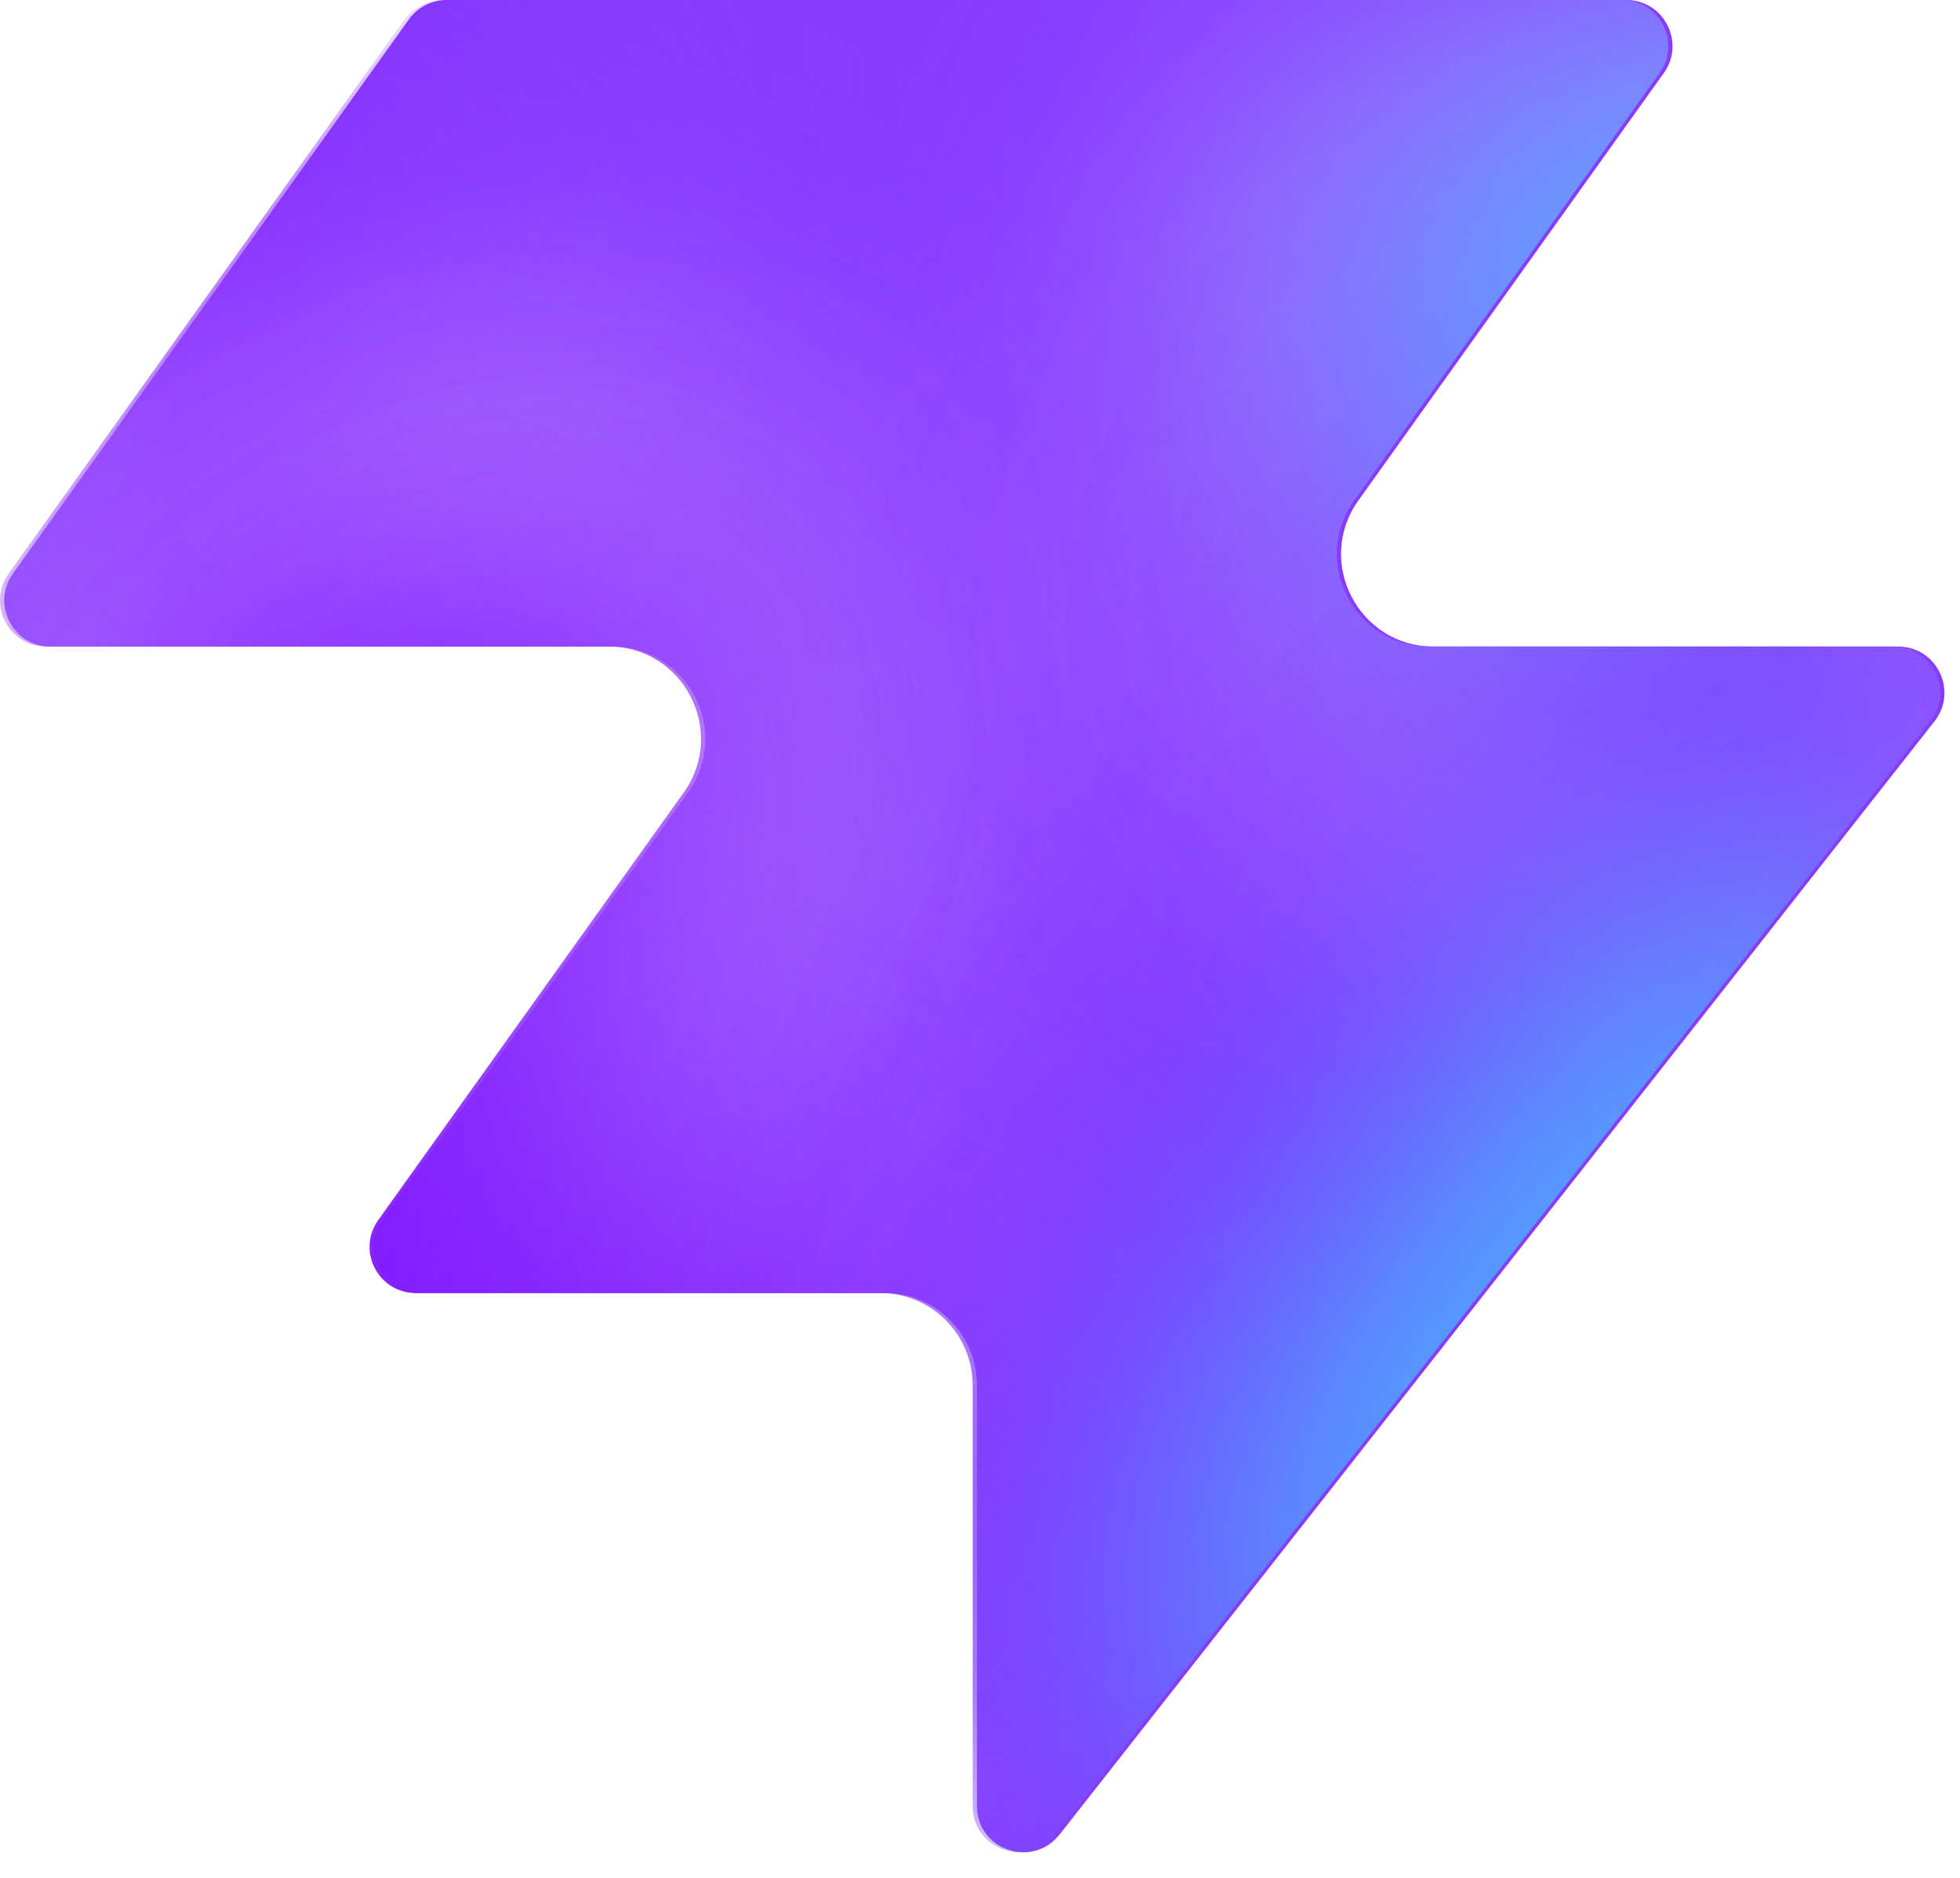
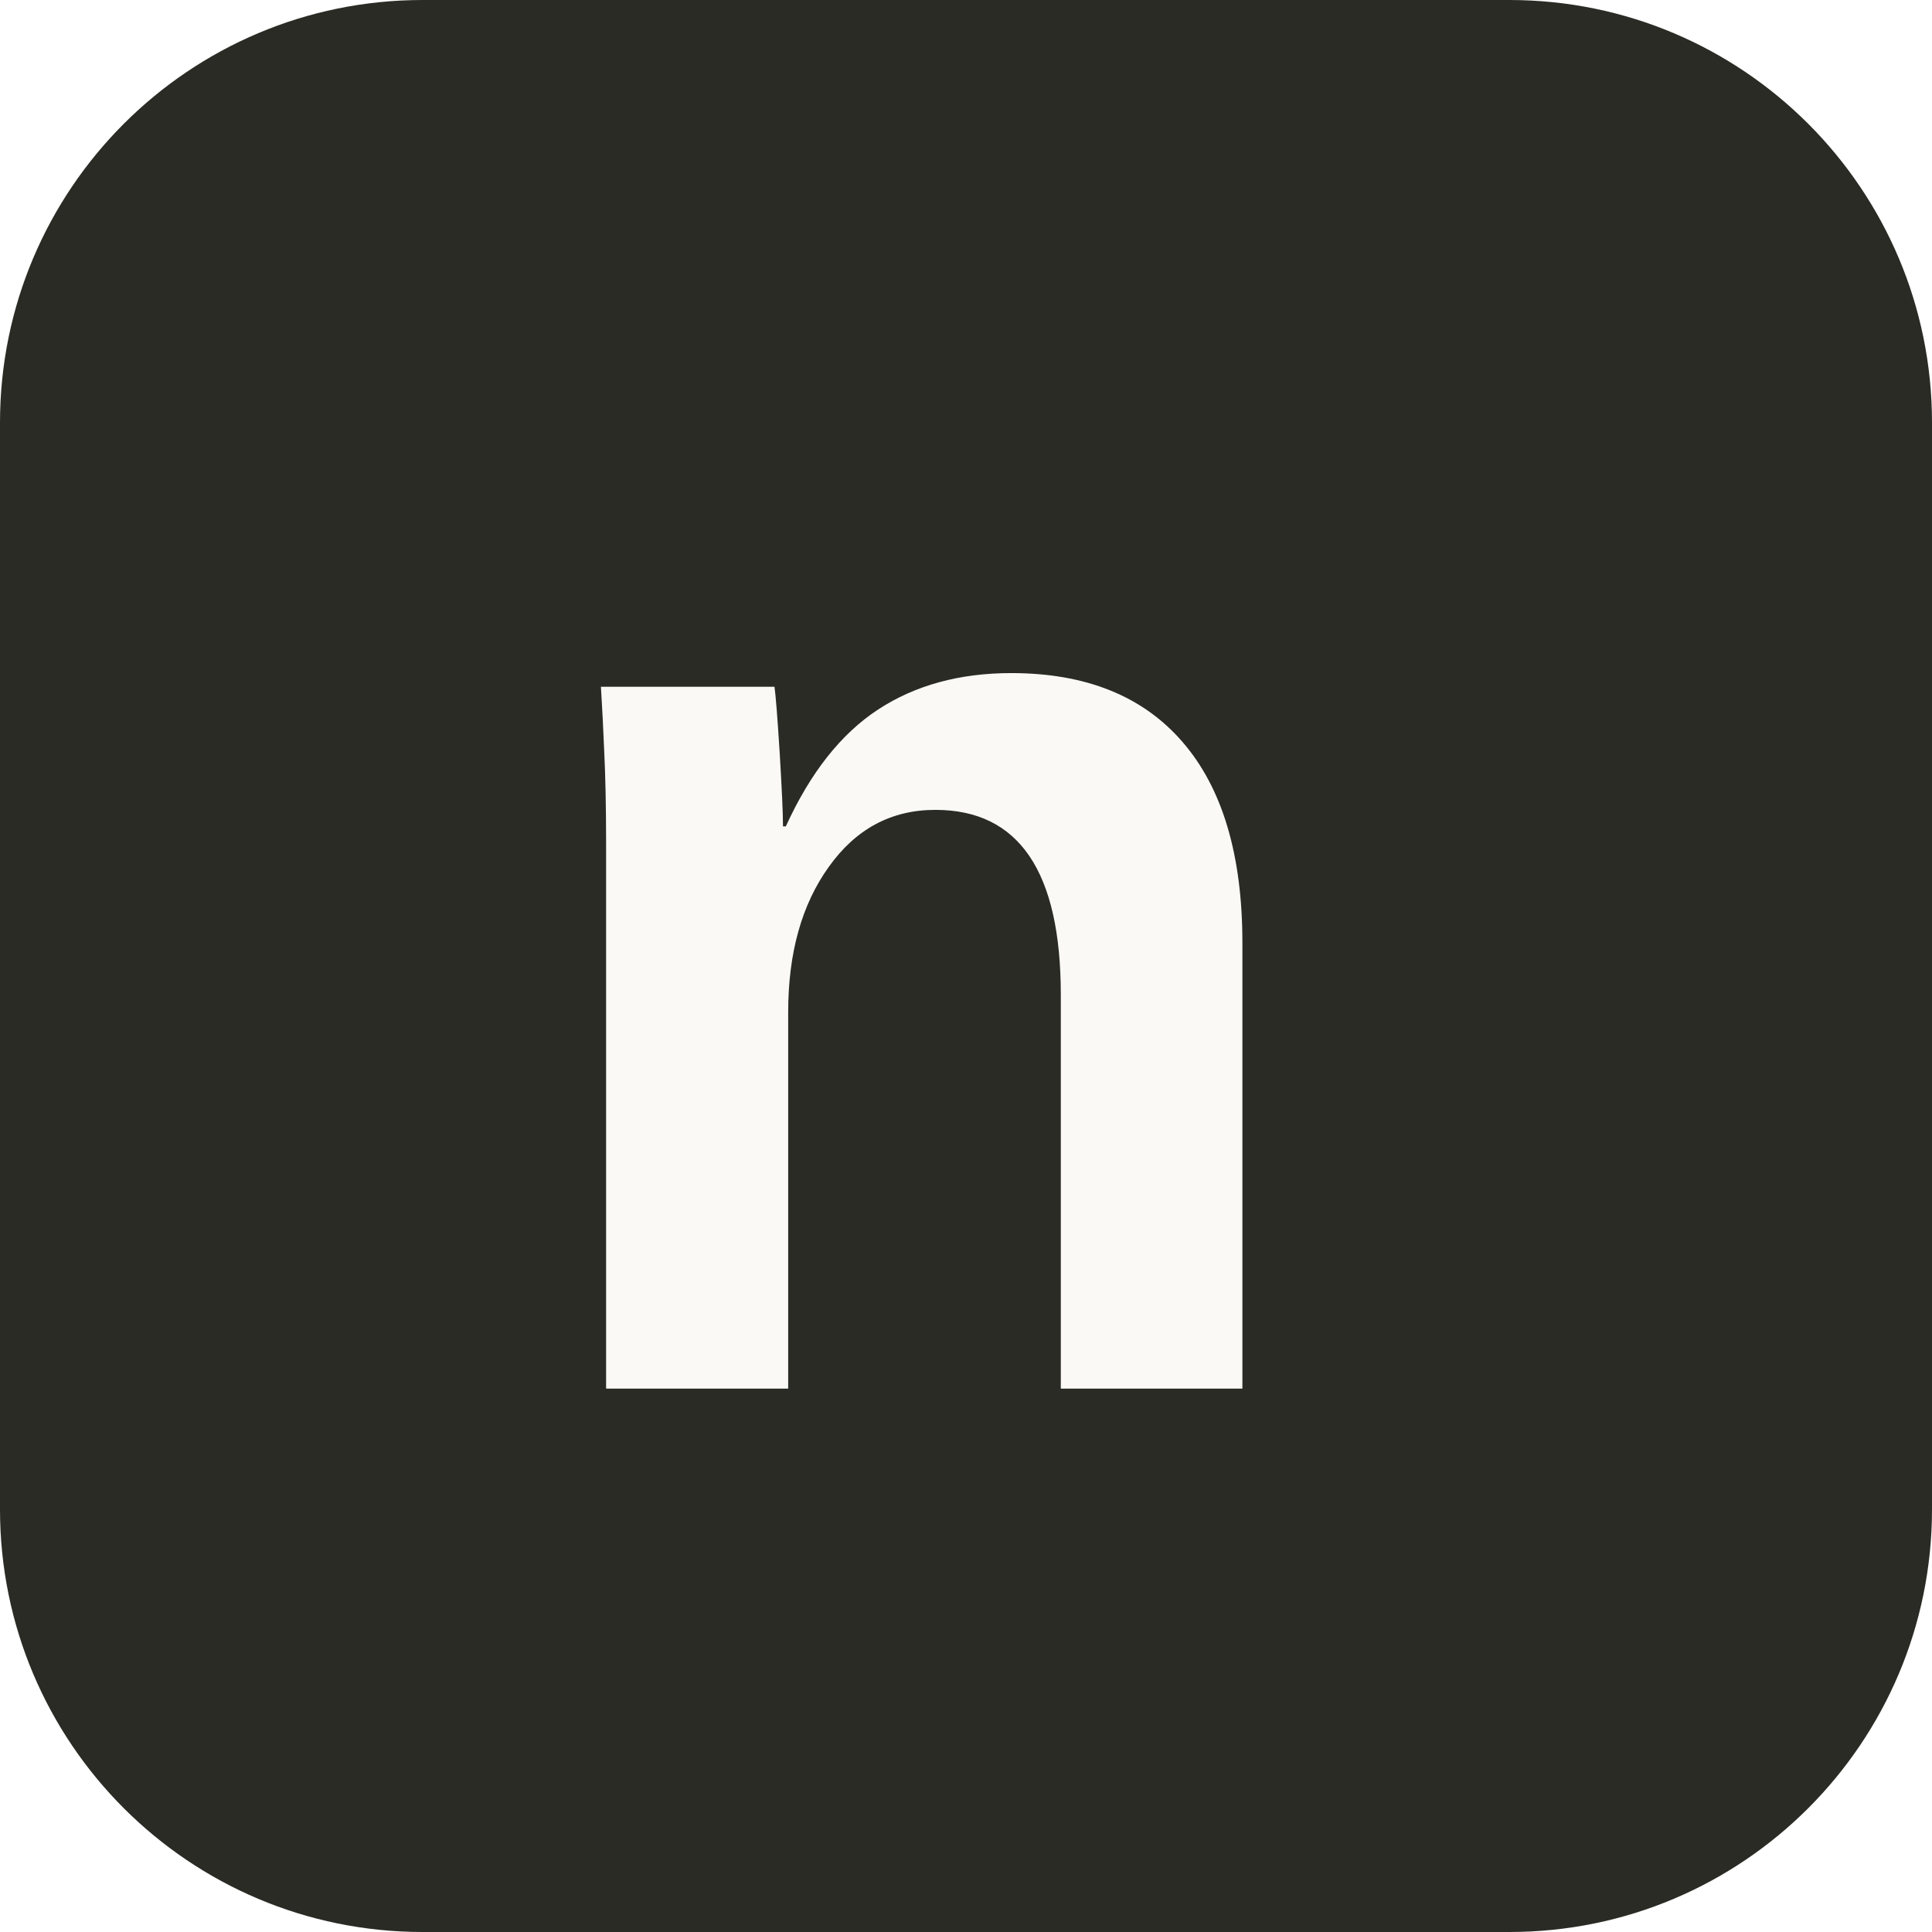
- <svg xmlns="http://www.w3.org/2000/svg" width="48" height="46" fill="none" viewBox="0 0 48 46">
-   <path fill="#863bff" d="M25.946 44.938c-.664.845-2.021.375-2.021-.698V33.937a2.26 2.26 0 0 0-2.262-2.262H10.287c-.92 0-1.456-1.04-.92-1.788l7.48-10.471c1.07-1.497 0-3.578-1.842-3.578H1.237c-.92 0-1.456-1.04-.92-1.788L10.013.474c.214-.297.556-.474.92-.474h28.894c.92 0 1.456 1.04.92 1.788l-7.48 10.471c-1.07 1.498 0 3.579 1.842 3.579h11.377c.943 0 1.473 1.088.89 1.83L25.947 44.94z" style="fill:#863bff;fill:color(display-p3 .525 .23 1);fill-opacity:1" />
-   <mask id="a" width="48" height="46" x="0" y="0" maskUnits="userSpaceOnUse" style="mask-type:alpha">
-     <path fill="#000" d="M25.842 44.938c-.664.844-2.021.375-2.021-.698V33.937a2.26 2.26 0 0 0-2.262-2.262H10.183c-.92 0-1.456-1.04-.92-1.788l7.48-10.471c1.07-1.498 0-3.579-1.842-3.579H1.133c-.92 0-1.456-1.04-.92-1.787L9.91.473c.214-.297.556-.474.92-.474h28.894c.92 0 1.456 1.04.92 1.788l-7.48 10.471c-1.07 1.498 0 3.578 1.842 3.578h11.377c.943 0 1.473 1.088.89 1.832L25.843 44.94z" style="fill:#000;fill-opacity:1" />
-   </mask>
-   <g mask="url(#a)">
-     <g filter="url(#b)">
-       <ellipse cx="5.508" cy="14.704" fill="#ede6ff" rx="5.508" ry="14.704" style="fill:#ede6ff;fill:color(display-p3 .927 .903 1);fill-opacity:1" transform="matrix(.00324 1 1 -.00324 -4.47 31.516)" />
-     </g>
-     <g filter="url(#c)">
-       <ellipse cx="10.399" cy="29.851" fill="#ede6ff" rx="10.399" ry="29.851" style="fill:#ede6ff;fill:color(display-p3 .927 .903 1);fill-opacity:1" transform="matrix(.00324 1 1 -.00324 -39.328 7.883)" />
-     </g>
-     <g filter="url(#d)">
-       <ellipse cx="5.508" cy="30.487" fill="#7e14ff" rx="5.508" ry="30.487" style="fill:#7e14ff;fill:color(display-p3 .492 .077 1);fill-opacity:1" transform="rotate(89.814 -25.913 -14.639)scale(1 -1)" />
-     </g>
-     <g filter="url(#e)">
-       <ellipse cx="5.508" cy="30.599" fill="#7e14ff" rx="5.508" ry="30.599" style="fill:#7e14ff;fill:color(display-p3 .492 .077 1);fill-opacity:1" transform="rotate(89.814 -32.644 -3.334)scale(1 -1)" />
-     </g>
-     <g filter="url(#f)">
-       <ellipse cx="5.508" cy="30.599" fill="#7e14ff" rx="5.508" ry="30.599" style="fill:#7e14ff;fill:color(display-p3 .492 .077 1);fill-opacity:1" transform="matrix(.00324 1 1 -.00324 -34.34 30.47)" />
-     </g>
-     <g filter="url(#g)">
-       <ellipse cx="14.072" cy="22.078" fill="#ede6ff" rx="14.072" ry="22.078" style="fill:#ede6ff;fill:color(display-p3 .927 .903 1);fill-opacity:1" transform="rotate(93.35 24.506 48.493)scale(-1 1)" />
-     </g>
-     <g filter="url(#h)">
-       <ellipse cx="3.47" cy="21.501" fill="#7e14ff" rx="3.47" ry="21.501" style="fill:#7e14ff;fill:color(display-p3 .492 .077 1);fill-opacity:1" transform="rotate(89.009 28.708 47.59)scale(-1 1)" />
-     </g>
-     <g filter="url(#i)">
-       <ellipse cx="3.47" cy="21.501" fill="#7e14ff" rx="3.47" ry="21.501" style="fill:#7e14ff;fill:color(display-p3 .492 .077 1);fill-opacity:1" transform="rotate(89.009 28.708 47.59)scale(-1 1)" />
-     </g>
-     <g filter="url(#j)">
-       <ellipse cx=".387" cy="8.972" fill="#7e14ff" rx="4.407" ry="29.108" style="fill:#7e14ff;fill:color(display-p3 .492 .077 1);fill-opacity:1" transform="rotate(39.51 .387 8.972)" />
-     </g>
-     <g filter="url(#k)">
-       <ellipse cx="47.523" cy="-6.092" fill="#7e14ff" rx="4.407" ry="29.108" style="fill:#7e14ff;fill:color(display-p3 .492 .077 1);fill-opacity:1" transform="rotate(37.892 47.523 -6.092)" />
-     </g>
-     <g filter="url(#l)">
-       <ellipse cx="41.412" cy="6.333" fill="#47bfff" rx="5.971" ry="9.665" style="fill:#47bfff;fill:color(display-p3 .28 .748 1);fill-opacity:1" transform="rotate(37.892 41.412 6.333)" />
-     </g>
-     <g filter="url(#m)">
-       <ellipse cx="-1.879" cy="38.332" fill="#7e14ff" rx="4.407" ry="29.108" style="fill:#7e14ff;fill:color(display-p3 .492 .077 1);fill-opacity:1" transform="rotate(37.892 -1.88 38.332)" />
-     </g>
-     <g filter="url(#n)">
-       <ellipse cx="-1.879" cy="38.332" fill="#7e14ff" rx="4.407" ry="29.108" style="fill:#7e14ff;fill:color(display-p3 .492 .077 1);fill-opacity:1" transform="rotate(37.892 -1.88 38.332)" />
-     </g>
-     <g filter="url(#o)">
-       <ellipse cx="35.651" cy="29.907" fill="#7e14ff" rx="4.407" ry="29.108" style="fill:#7e14ff;fill:color(display-p3 .492 .077 1);fill-opacity:1" transform="rotate(37.892 35.651 29.907)" />
-     </g>
-     <g filter="url(#p)">
-       <ellipse cx="38.418" cy="32.4" fill="#47bfff" rx="5.971" ry="15.297" style="fill:#47bfff;fill:color(display-p3 .28 .748 1);fill-opacity:1" transform="rotate(37.892 38.418 32.4)" />
-     </g>
-   </g>
-   <defs>
-     <filter id="b" width="60.045" height="41.654" x="-19.77" y="16.149" color-interpolation-filters="sRGB" filterUnits="userSpaceOnUse">
-       <feFlood flood-opacity="0" result="BackgroundImageFix" />
-       <feBlend in="SourceGraphic" in2="BackgroundImageFix" result="shape" />
-       <feGaussianBlur result="effect1_foregroundBlur_2002_17158" stdDeviation="7.659" />
-     </filter>
-     <filter id="c" width="90.34" height="51.437" x="-54.613" y="-7.533" color-interpolation-filters="sRGB" filterUnits="userSpaceOnUse">
-       <feFlood flood-opacity="0" result="BackgroundImageFix" />
-       <feBlend in="SourceGraphic" in2="BackgroundImageFix" result="shape" />
-       <feGaussianBlur result="effect1_foregroundBlur_2002_17158" stdDeviation="7.659" />
-     </filter>
-     <filter id="d" width="79.355" height="29.4" x="-49.64" y="2.03" color-interpolation-filters="sRGB" filterUnits="userSpaceOnUse">
-       <feFlood flood-opacity="0" result="BackgroundImageFix" />
-       <feBlend in="SourceGraphic" in2="BackgroundImageFix" result="shape" />
-       <feGaussianBlur result="effect1_foregroundBlur_2002_17158" stdDeviation="4.596" />
-     </filter>
-     <filter id="e" width="79.579" height="29.4" x="-45.045" y="20.029" color-interpolation-filters="sRGB" filterUnits="userSpaceOnUse">
-       <feFlood flood-opacity="0" result="BackgroundImageFix" />
-       <feBlend in="SourceGraphic" in2="BackgroundImageFix" result="shape" />
-       <feGaussianBlur result="effect1_foregroundBlur_2002_17158" stdDeviation="4.596" />
-     </filter>
-     <filter id="f" width="79.579" height="29.4" x="-43.513" y="21.178" color-interpolation-filters="sRGB" filterUnits="userSpaceOnUse">
-       <feFlood flood-opacity="0" result="BackgroundImageFix" />
-       <feBlend in="SourceGraphic" in2="BackgroundImageFix" result="shape" />
-       <feGaussianBlur result="effect1_foregroundBlur_2002_17158" stdDeviation="4.596" />
-     </filter>
-     <filter id="g" width="74.749" height="58.852" x="15.756" y="-17.901" color-interpolation-filters="sRGB" filterUnits="userSpaceOnUse">
-       <feFlood flood-opacity="0" result="BackgroundImageFix" />
-       <feBlend in="SourceGraphic" in2="BackgroundImageFix" result="shape" />
-       <feGaussianBlur result="effect1_foregroundBlur_2002_17158" stdDeviation="7.659" />
-     </filter>
-     <filter id="h" width="61.377" height="25.362" x="23.548" y="2.284" color-interpolation-filters="sRGB" filterUnits="userSpaceOnUse">
-       <feFlood flood-opacity="0" result="BackgroundImageFix" />
-       <feBlend in="SourceGraphic" in2="BackgroundImageFix" result="shape" />
-       <feGaussianBlur result="effect1_foregroundBlur_2002_17158" stdDeviation="4.596" />
-     </filter>
-     <filter id="i" width="61.377" height="25.362" x="23.548" y="2.284" color-interpolation-filters="sRGB" filterUnits="userSpaceOnUse">
-       <feFlood flood-opacity="0" result="BackgroundImageFix" />
-       <feBlend in="SourceGraphic" in2="BackgroundImageFix" result="shape" />
-       <feGaussianBlur result="effect1_foregroundBlur_2002_17158" stdDeviation="4.596" />
-     </filter>
-     <filter id="j" width="56.045" height="63.649" x="-27.636" y="-22.853" color-interpolation-filters="sRGB" filterUnits="userSpaceOnUse">
-       <feFlood flood-opacity="0" result="BackgroundImageFix" />
-       <feBlend in="SourceGraphic" in2="BackgroundImageFix" result="shape" />
-       <feGaussianBlur result="effect1_foregroundBlur_2002_17158" stdDeviation="4.596" />
-     </filter>
-     <filter id="k" width="54.814" height="64.646" x="20.116" y="-38.415" color-interpolation-filters="sRGB" filterUnits="userSpaceOnUse">
-       <feFlood flood-opacity="0" result="BackgroundImageFix" />
-       <feBlend in="SourceGraphic" in2="BackgroundImageFix" result="shape" />
-       <feGaussianBlur result="effect1_foregroundBlur_2002_17158" stdDeviation="4.596" />
-     </filter>
-     <filter id="l" width="33.541" height="35.313" x="24.641" y="-11.323" color-interpolation-filters="sRGB" filterUnits="userSpaceOnUse">
-       <feFlood flood-opacity="0" result="BackgroundImageFix" />
-       <feBlend in="SourceGraphic" in2="BackgroundImageFix" result="shape" />
-       <feGaussianBlur result="effect1_foregroundBlur_2002_17158" stdDeviation="4.596" />
-     </filter>
-     <filter id="m" width="54.814" height="64.646" x="-29.286" y="6.009" color-interpolation-filters="sRGB" filterUnits="userSpaceOnUse">
-       <feFlood flood-opacity="0" result="BackgroundImageFix" />
-       <feBlend in="SourceGraphic" in2="BackgroundImageFix" result="shape" />
-       <feGaussianBlur result="effect1_foregroundBlur_2002_17158" stdDeviation="4.596" />
-     </filter>
-     <filter id="n" width="54.814" height="64.646" x="-29.286" y="6.009" color-interpolation-filters="sRGB" filterUnits="userSpaceOnUse">
-       <feFlood flood-opacity="0" result="BackgroundImageFix" />
-       <feBlend in="SourceGraphic" in2="BackgroundImageFix" result="shape" />
-       <feGaussianBlur result="effect1_foregroundBlur_2002_17158" stdDeviation="4.596" />
-     </filter>
-     <filter id="o" width="54.814" height="64.646" x="8.244" y="-2.416" color-interpolation-filters="sRGB" filterUnits="userSpaceOnUse">
-       <feFlood flood-opacity="0" result="BackgroundImageFix" />
-       <feBlend in="SourceGraphic" in2="BackgroundImageFix" result="shape" />
-       <feGaussianBlur result="effect1_foregroundBlur_2002_17158" stdDeviation="4.596" />
-     </filter>
-     <filter id="p" width="39.409" height="43.623" x="18.713" y="10.588" color-interpolation-filters="sRGB" filterUnits="userSpaceOnUse">
-       <feFlood flood-opacity="0" result="BackgroundImageFix" />
-       <feBlend in="SourceGraphic" in2="BackgroundImageFix" result="shape" />
-       <feGaussianBlur result="effect1_foregroundBlur_2002_17158" stdDeviation="4.596" />
-     </filter>
-   </defs>
+ <svg xmlns="http://www.w3.org/2000/svg" viewBox="0 0 64 64">
+   <rect width="64" height="64" rx="14" fill="#292b24" />
+   <text x="17" y="46" font-family="Arial,sans-serif" font-weight="700" font-size="44" fill="#faf9f6">n</text>
</svg>
